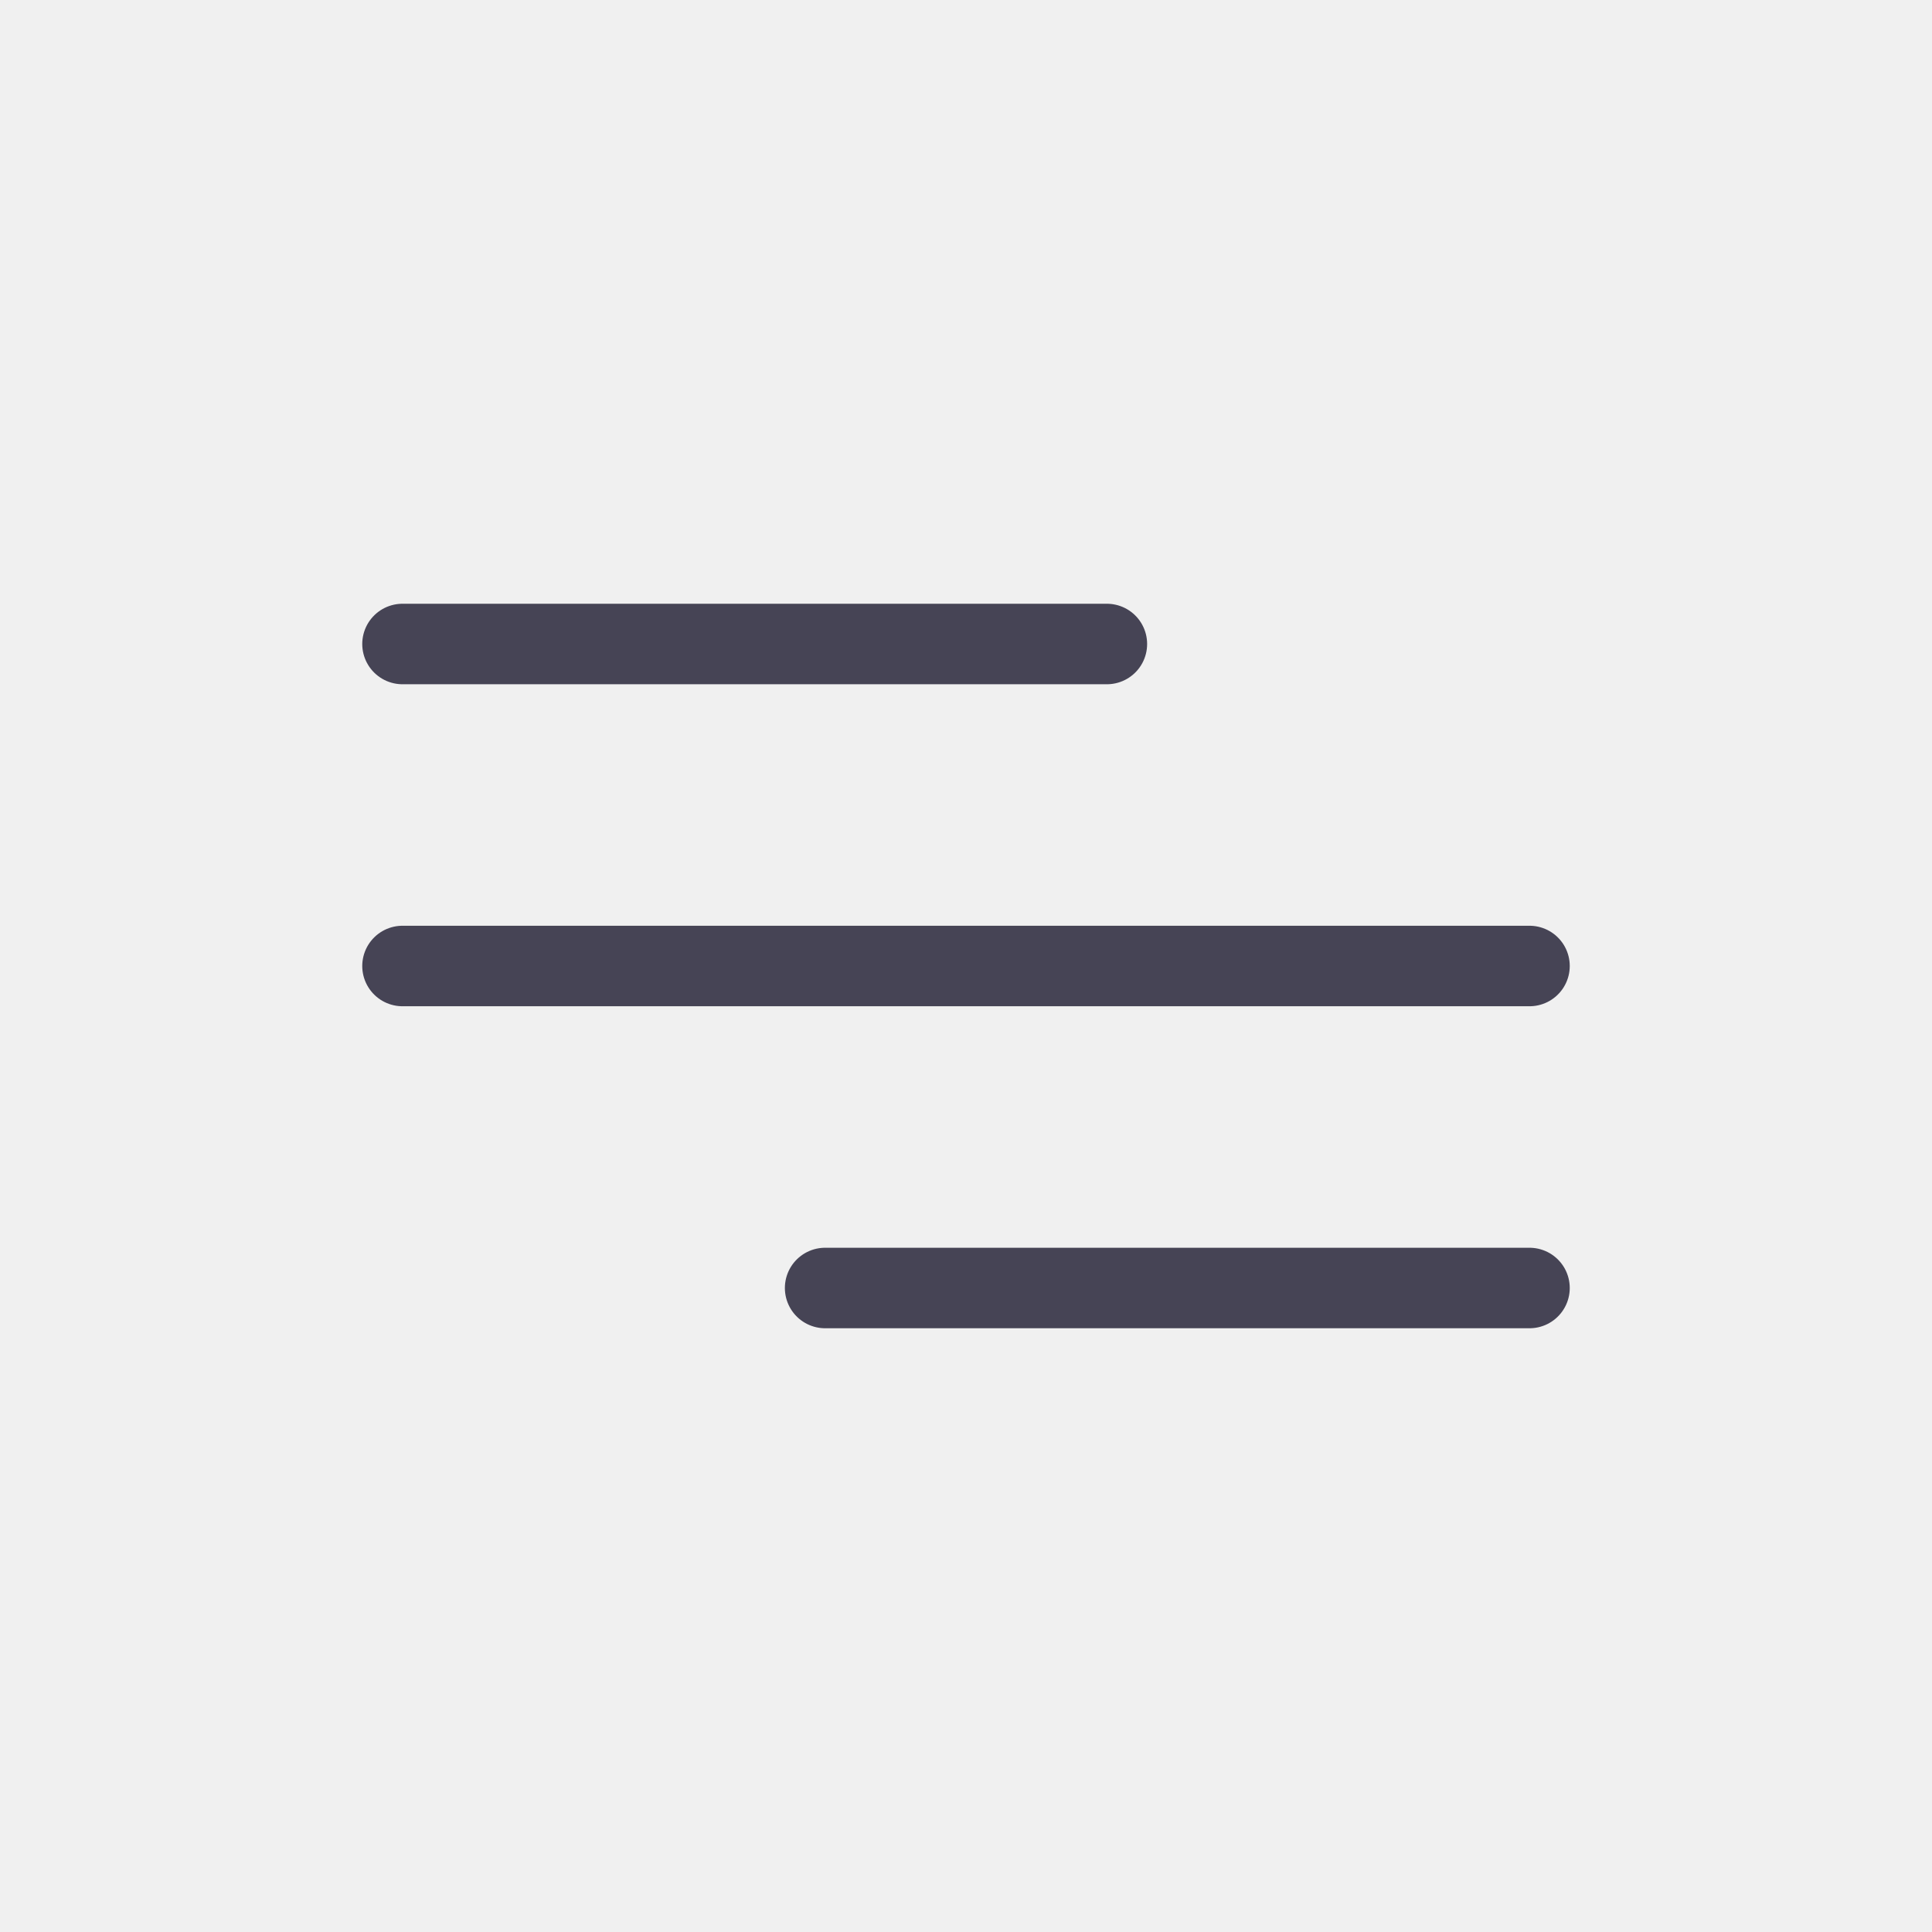
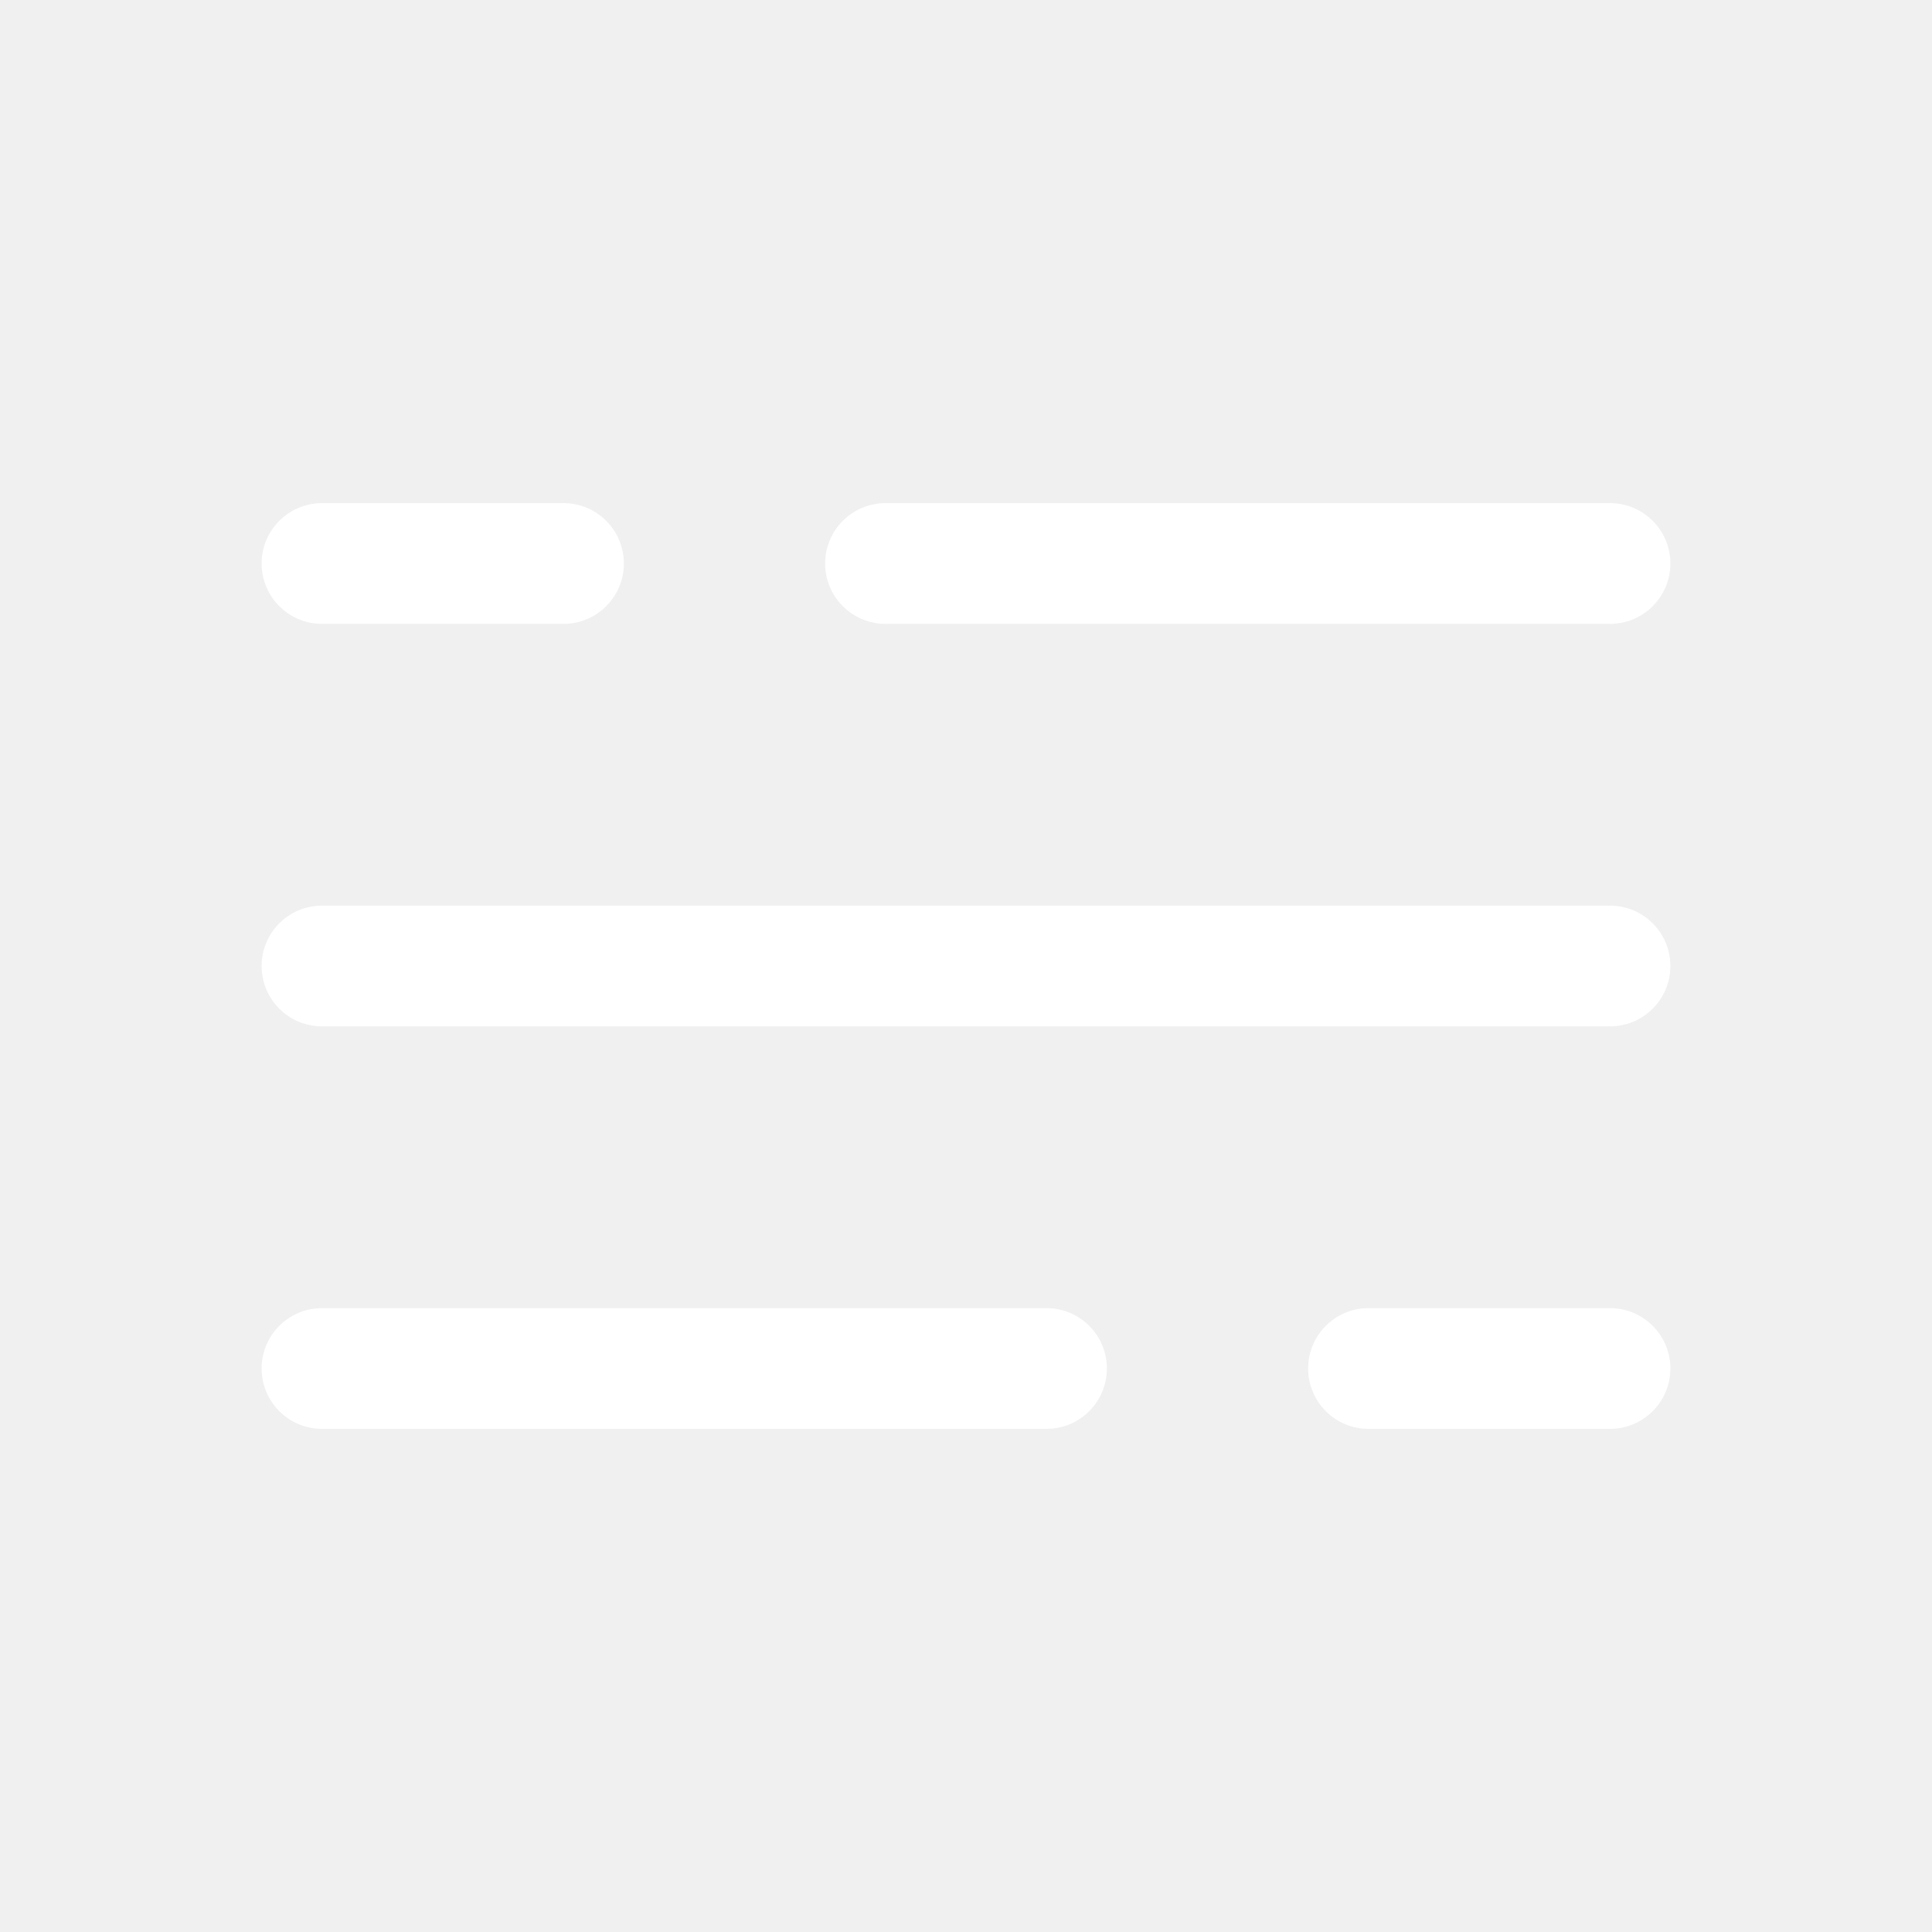
- <svg xmlns="http://www.w3.org/2000/svg" width="800px" height="800px" viewBox="0 0 24 24" fill="none">
-   <path d="M5 8H13.75M5 12H19M10.25 16L19 16" stroke="#464455" stroke-linecap="round" stroke-linejoin="round" />
+ <svg xmlns="http://www.w3.org/2000/svg" fill="none" viewBox="0 0 24 24" id="hamburgermenu">
+   <path fill="#ffffff" fill-rule="evenodd" d="M3.25 7C3.25 7.414 3.586 7.75 4 7.75H7C7.414 7.75 7.75 7.414 7.75 7 7.75 6.586 7.414 6.25 7 6.25H4C3.586 6.25 3.25 6.586 3.25 7zM10.25 7C10.25 7.414 10.586 7.75 11 7.75H20C20.414 7.75 20.75 7.414 20.75 7 20.75 6.586 20.414 6.25 20 6.25H11C10.586 6.25 10.25 6.586 10.25 7zM20.75 17C20.75 17.414 20.414 17.75 20 17.75H17C16.586 17.75 16.25 17.414 16.25 17 16.25 16.586 16.586 16.25 17 16.25H20C20.414 16.25 20.75 16.586 20.75 17zM13.75 17C13.75 17.414 13.414 17.75 13 17.75H4C3.586 17.75 3.25 17.414 3.25 17 3.25 16.586 3.586 16.25 4 16.25H13C13.414 16.25 13.75 16.586 13.75 17zM3.25 12C3.25 12.414 3.586 12.75 4 12.75H20C20.414 12.75 20.75 12.414 20.75 12 20.75 11.586 20.414 11.25 20 11.25H4C3.586 11.25 3.25 11.586 3.25 12z" clip-rule="evenodd" class="color111111 svgShape" />
</svg>
